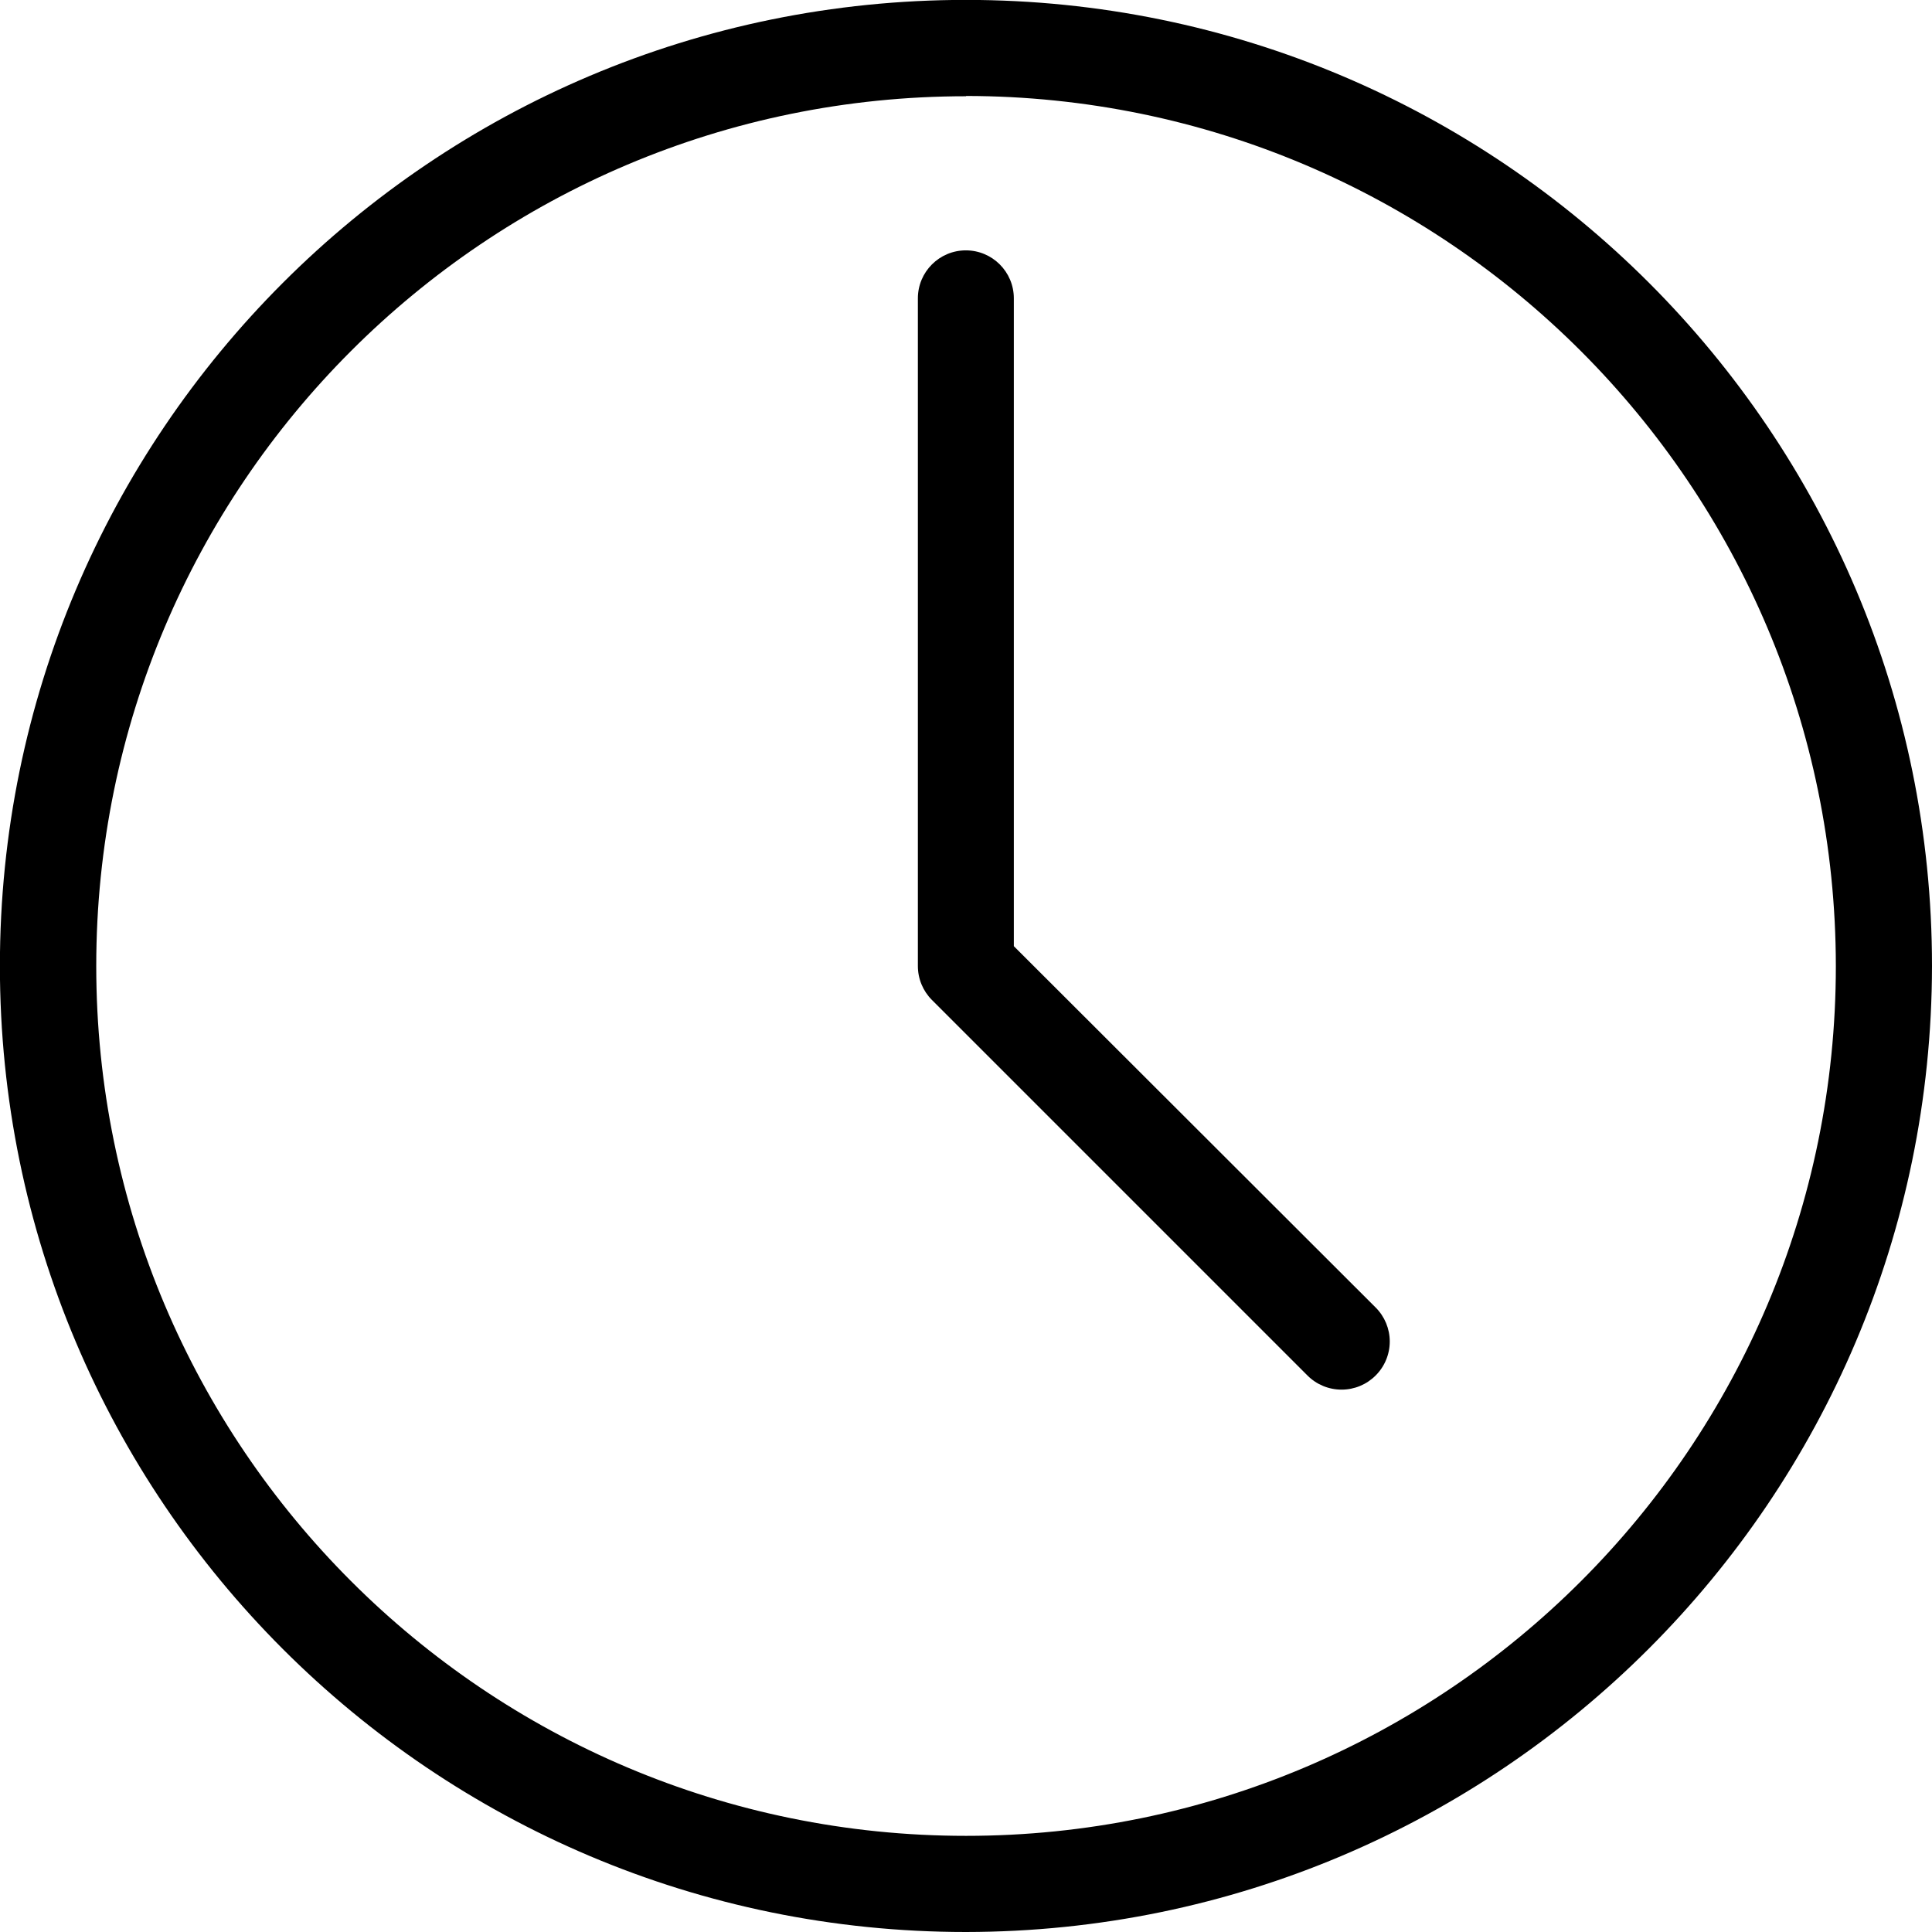
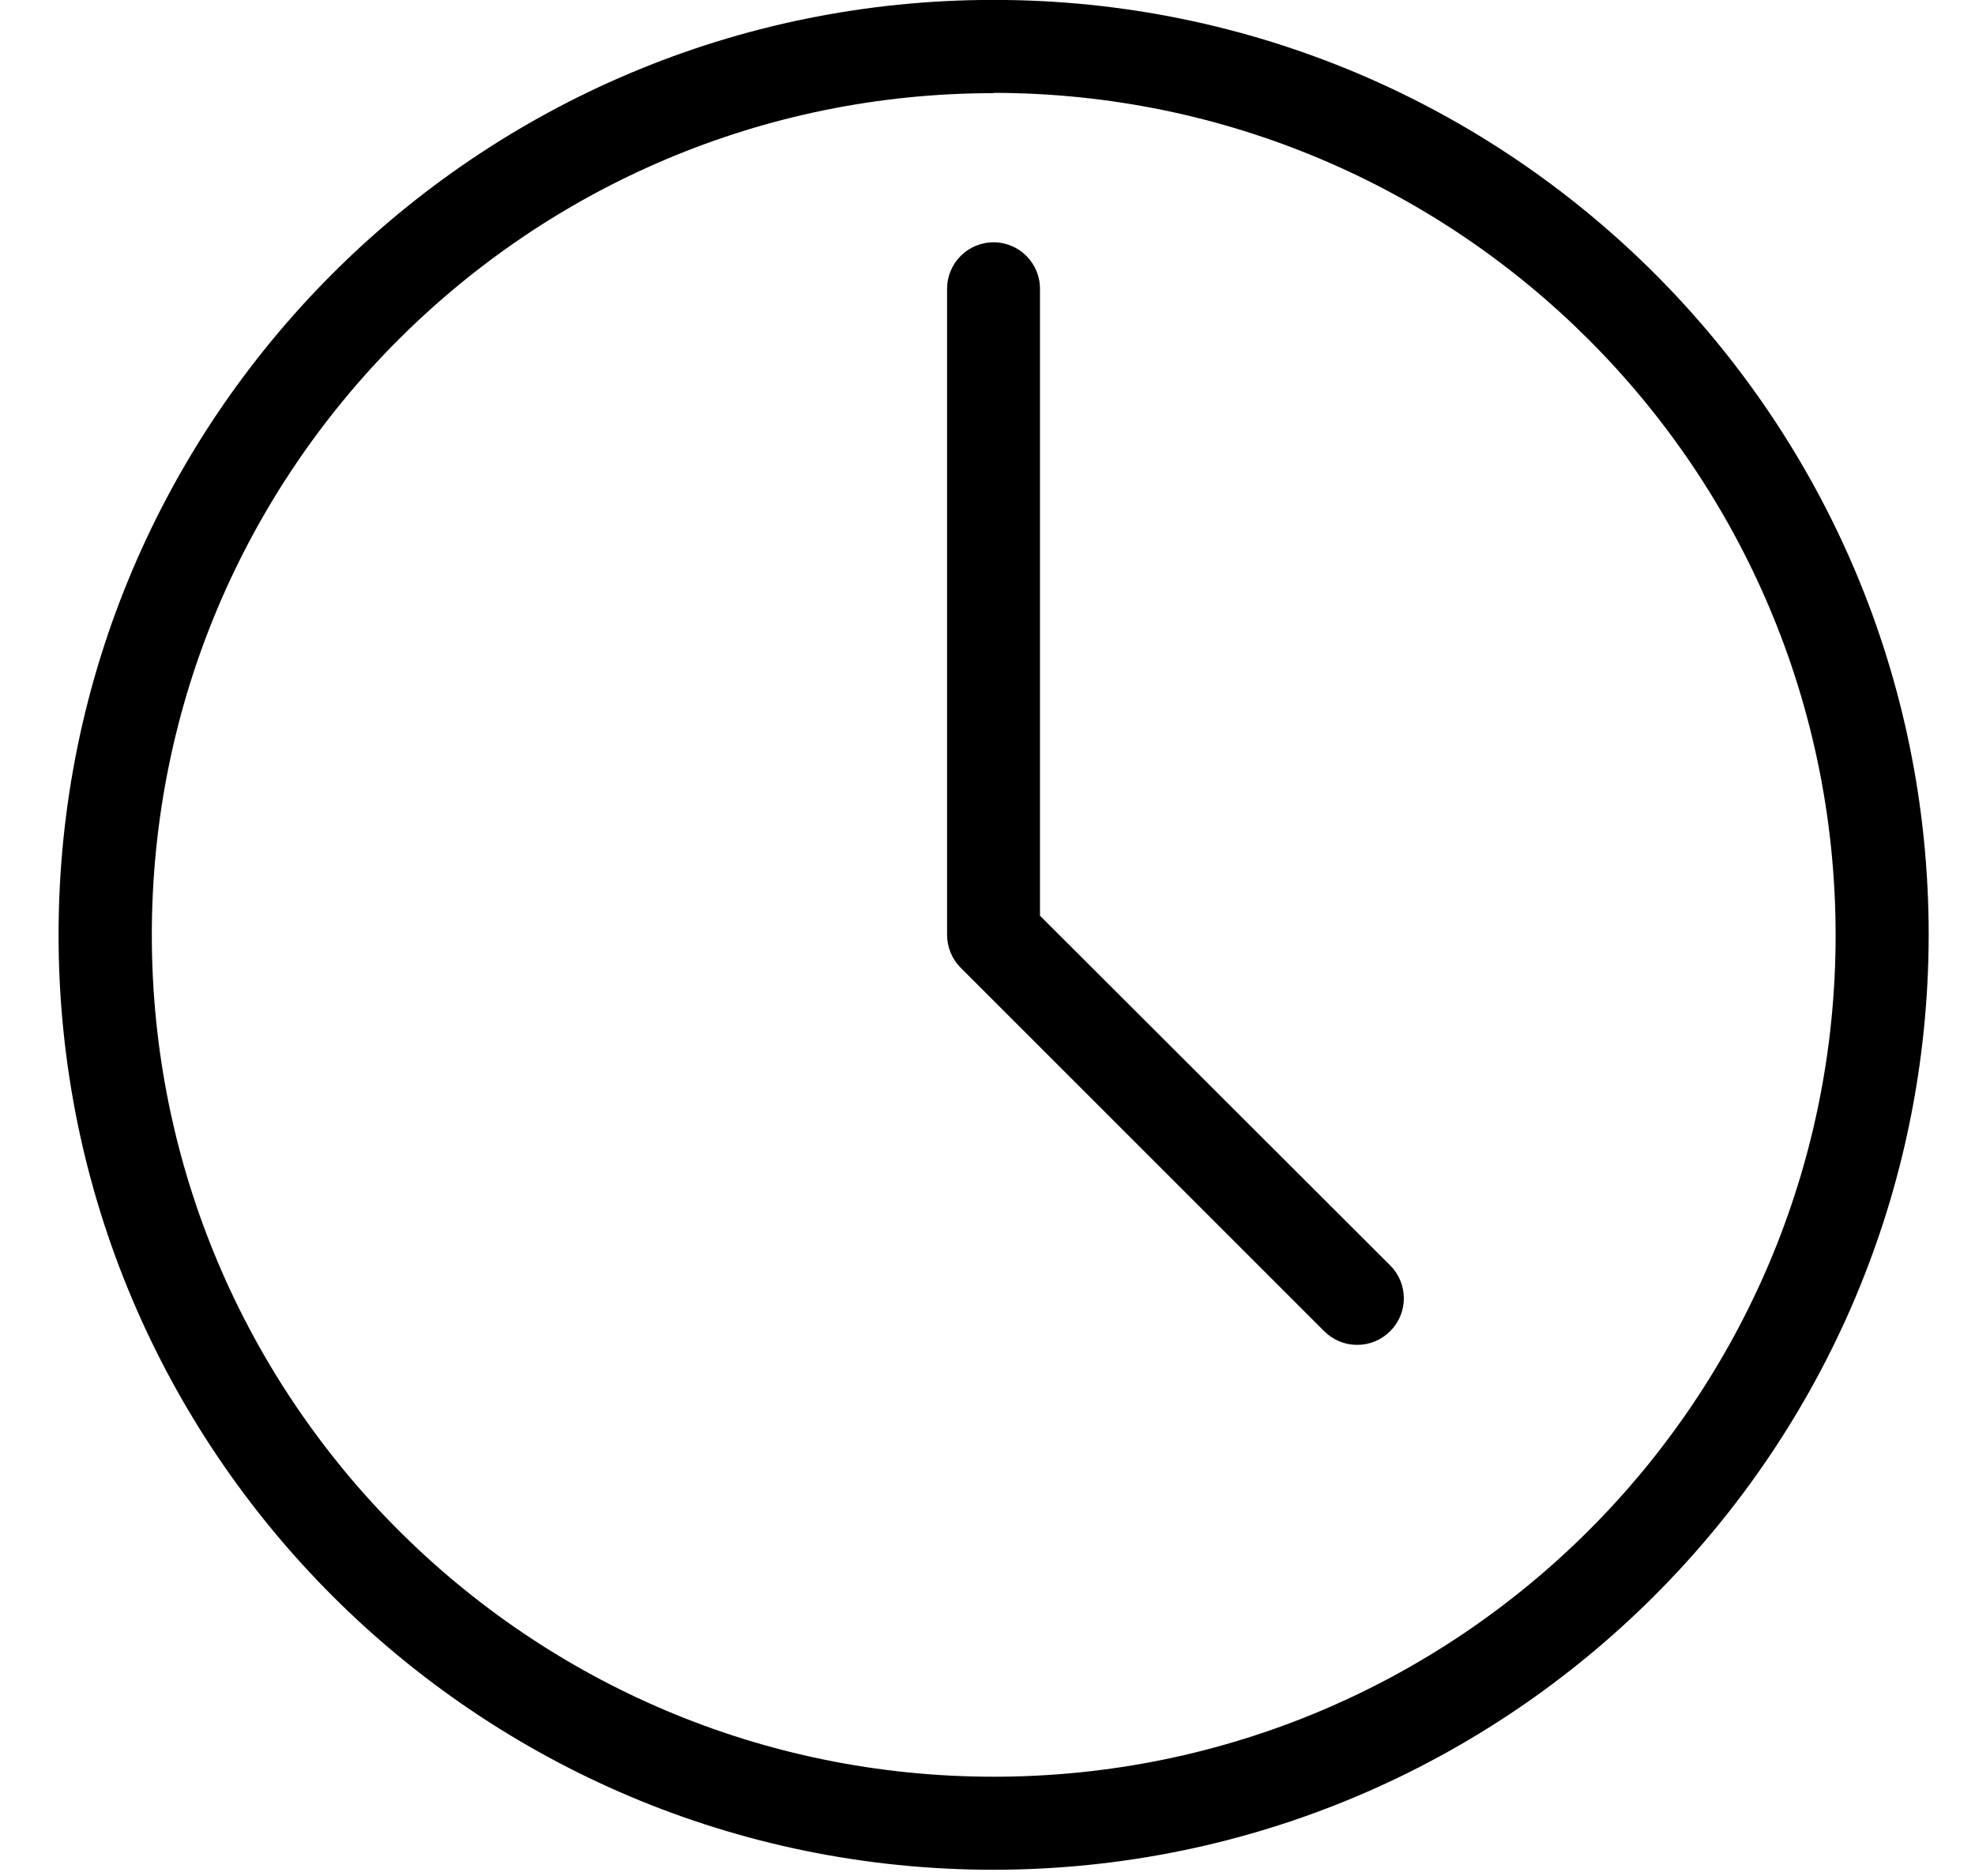
- <svg xmlns="http://www.w3.org/2000/svg" id="Icon_Delivery" data-name="Icon/Delivery" width="20.133" height="20.133" viewBox="0 0 20.133 20.133">
+ <svg xmlns="http://www.w3.org/2000/svg" id="Icon_Delivery" data-name="Icon/Delivery" width="20" height="19" viewBox="0 0 20 20.2">
  <g id="Group_6" data-name="Group 6" transform="translate(0 0)">
    <path id="Fill_1" data-name="Fill 1" d="M10.067,20.133A10.067,10.067,0,1,1,20.133,10.067,10.078,10.078,0,0,1,10.067,20.133Zm0-19.13a9.064,9.064,0,1,0,9.064,9.064A9.074,9.074,0,0,0,10.067,1Z" transform="translate(0 0)" />
    <path id="Fill_4" data-name="Fill 4" d="M1,7.251V.5a.5.5,0,0,0-1,0V7.457a.5.5,0,0,0,.147.355L4.06,11.725a.5.5,0,0,0,.355.147.5.5,0,0,0,.355-.147.5.5,0,0,0,0-.709Z" transform="translate(9.565 2.609)" />
  </g>
</svg>
